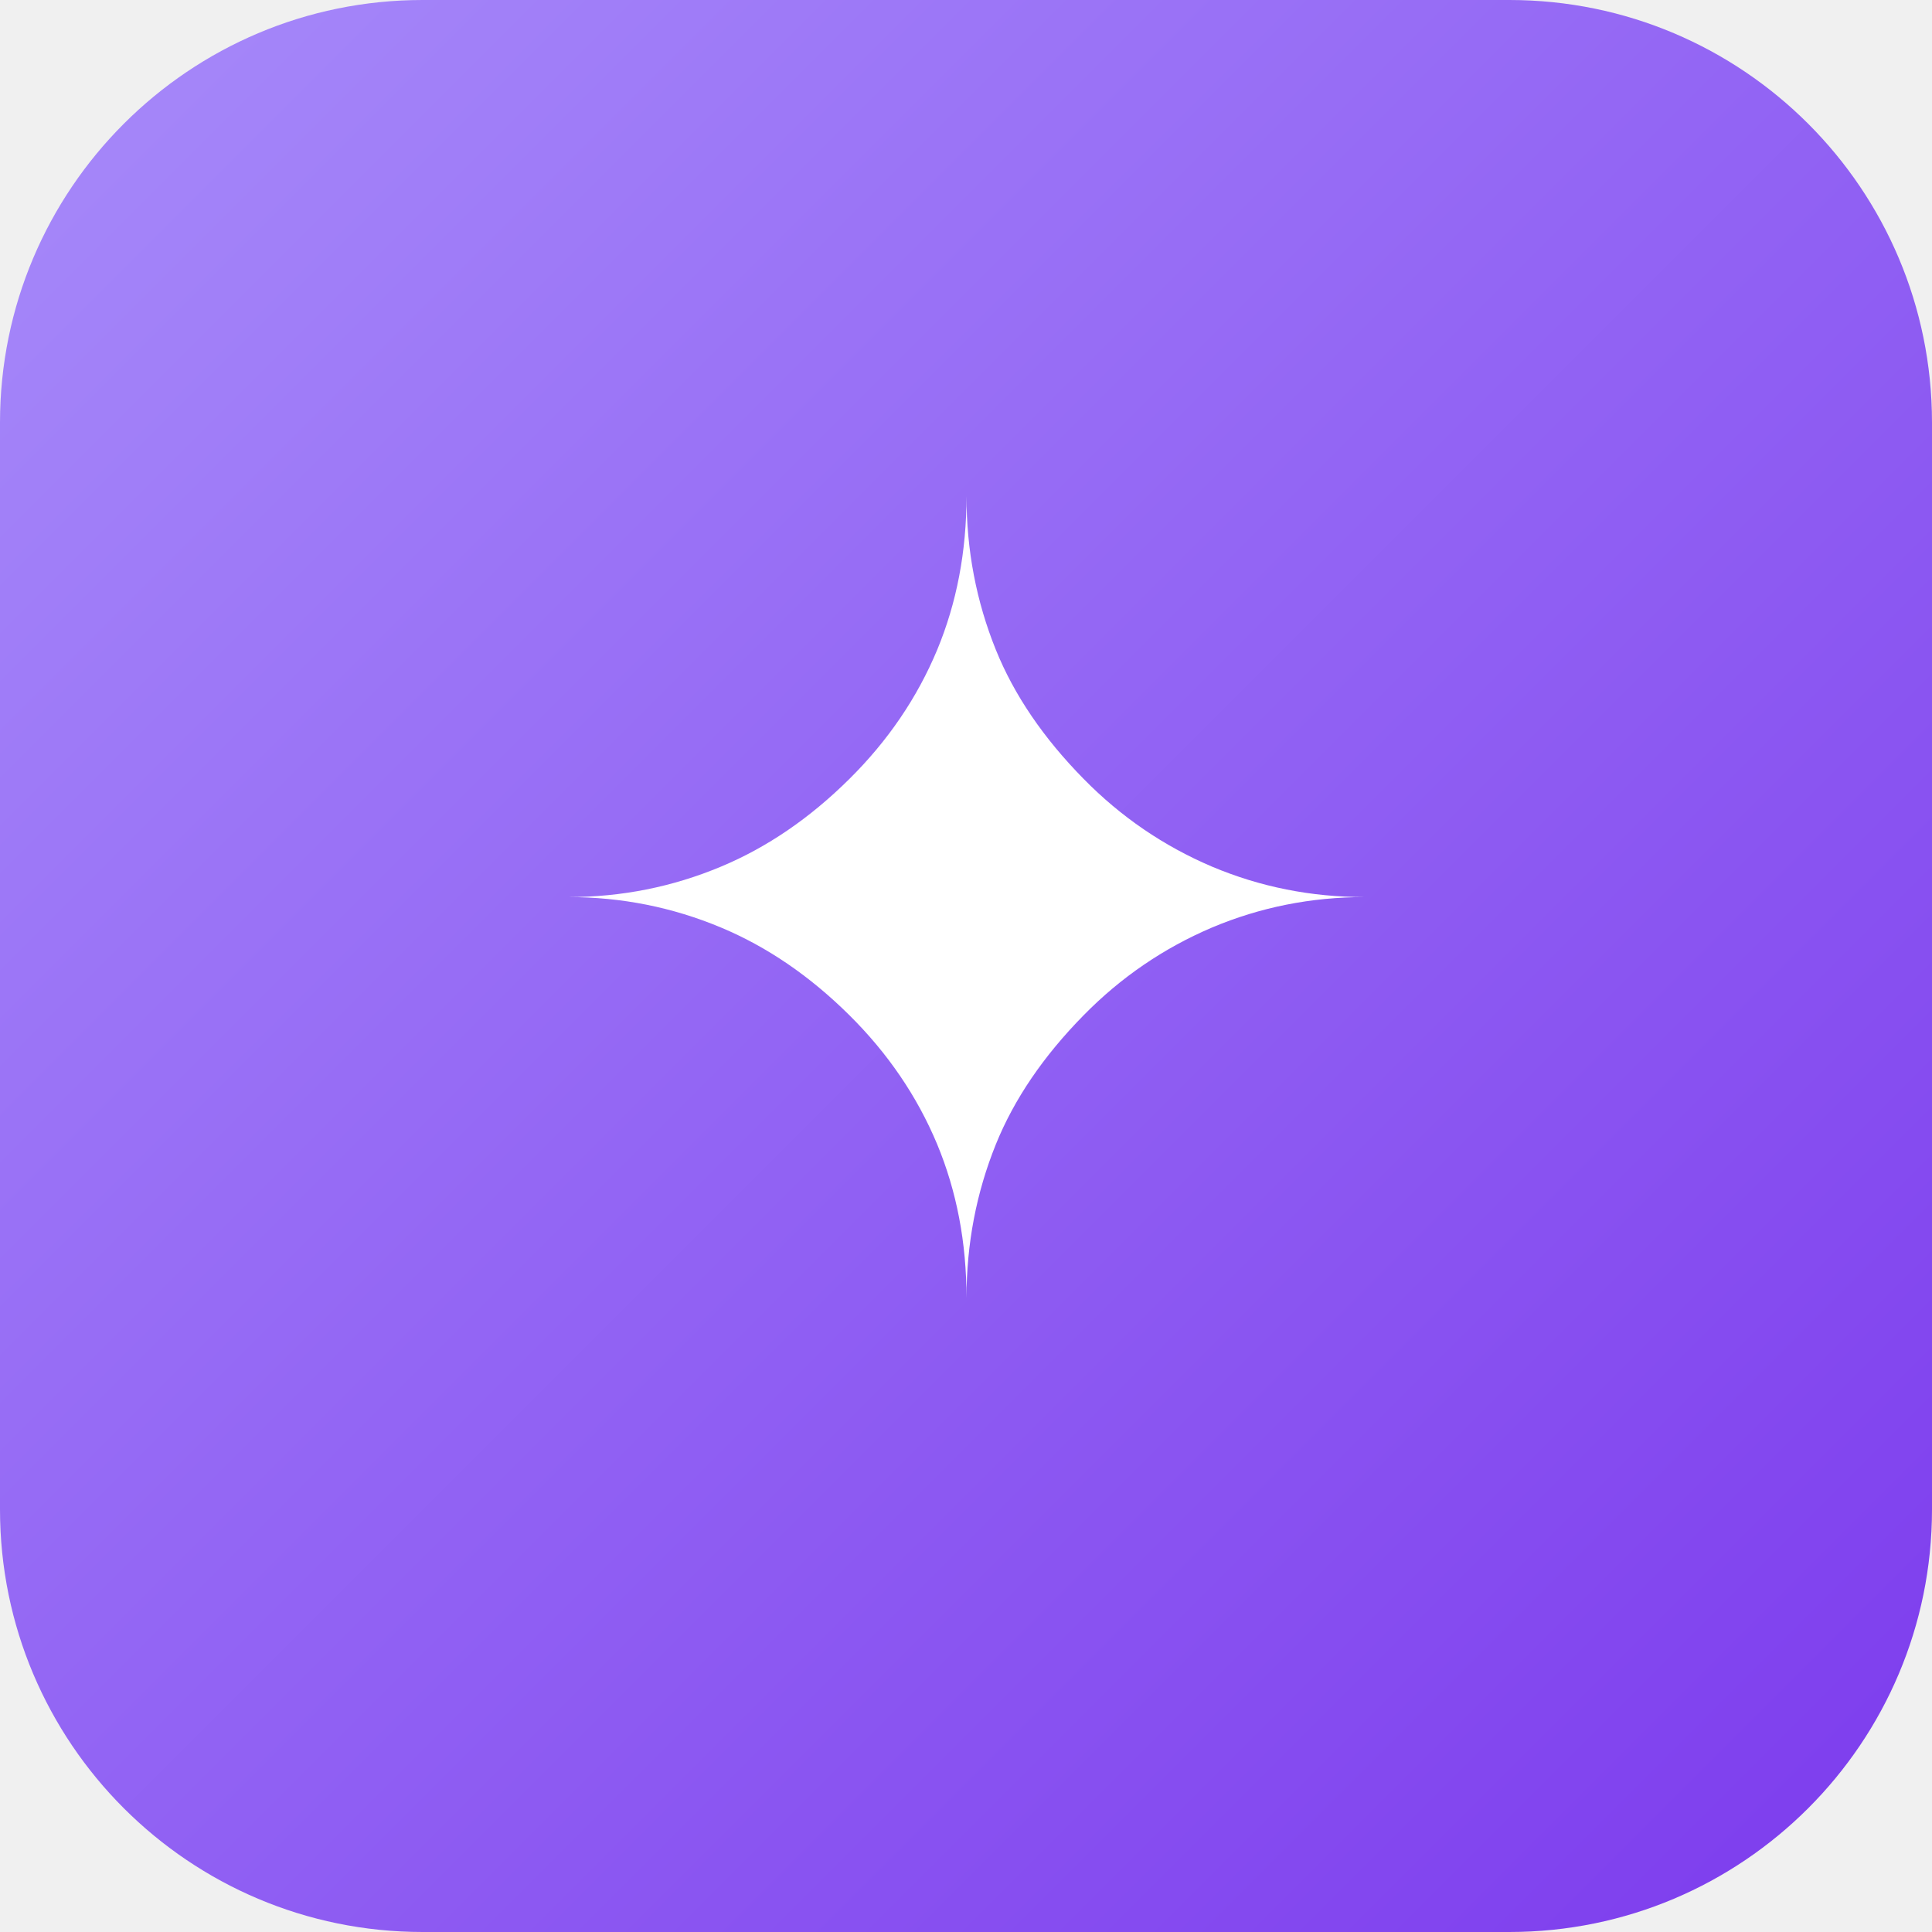
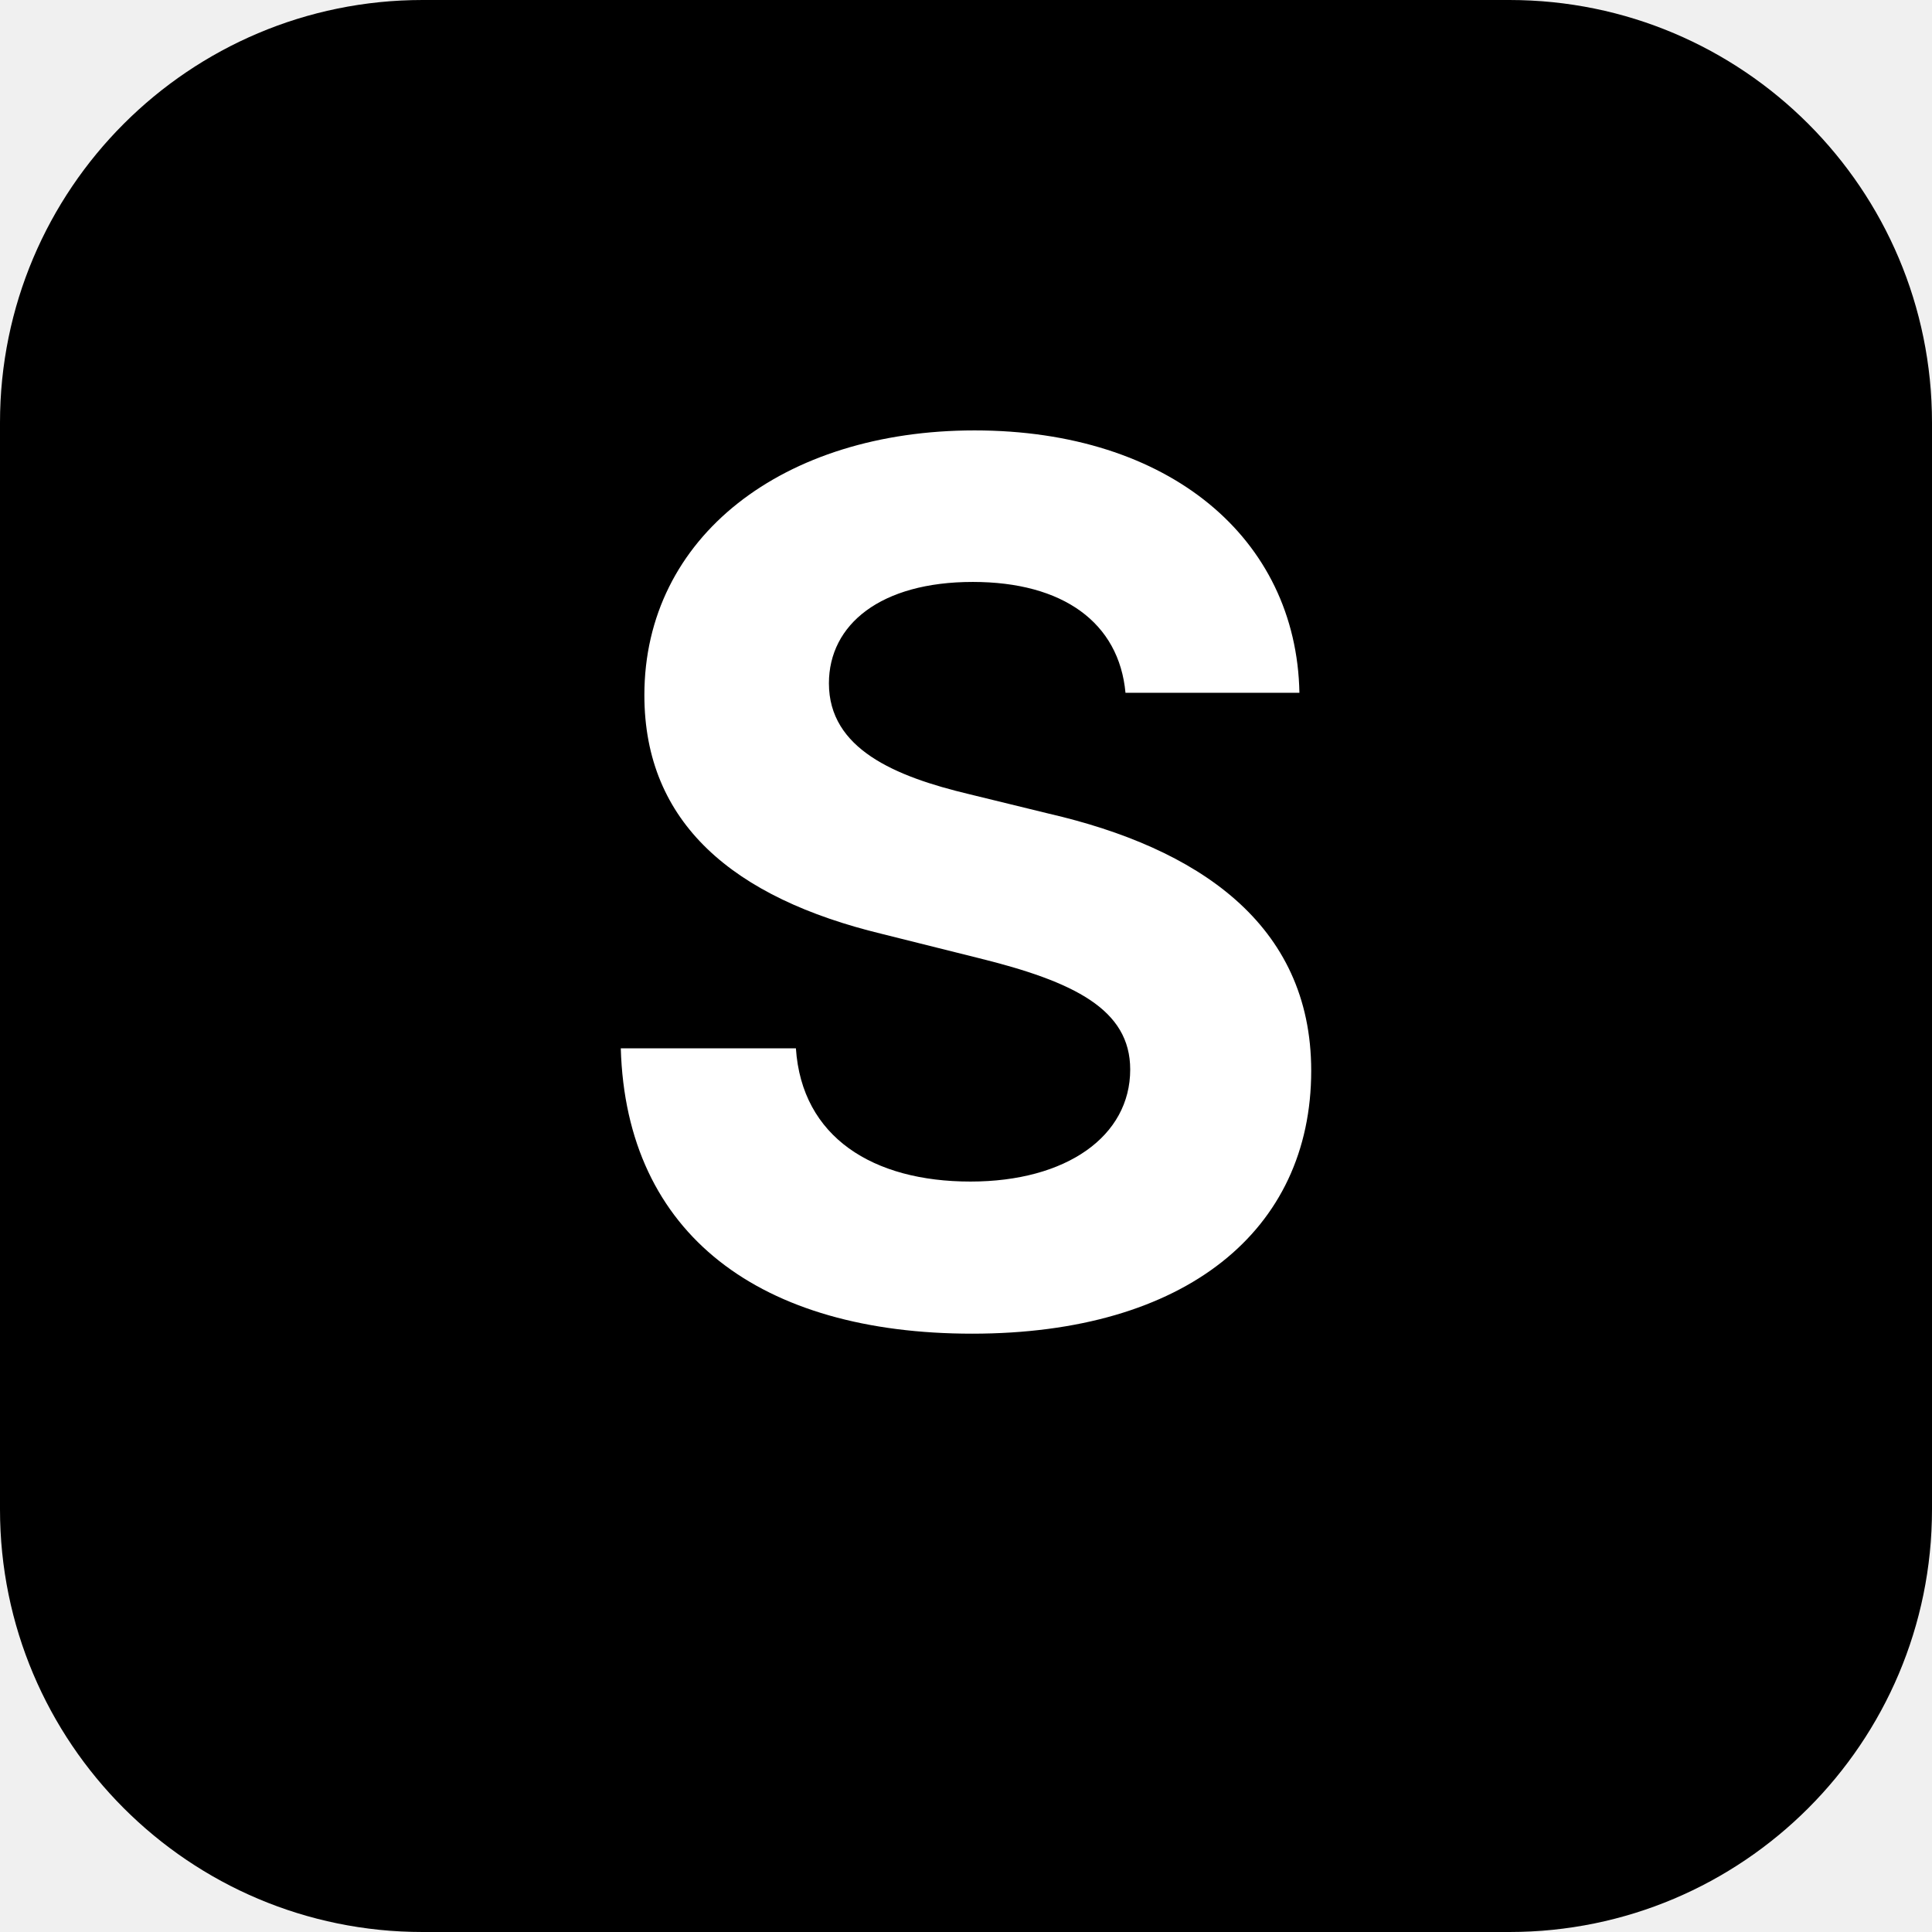
<svg xmlns="http://www.w3.org/2000/svg" viewBox="0 0 512 512">
-   <defs>
-     <linearGradient id="g" x1="0" y1="0" x2="1" y2="1">
-       <stop offset="0%" stop-color="#a78bfa" />
-       <stop offset="100%" stop-color="#7c3aed" />
-     </linearGradient>
-   </defs>
-   <rect width="512" height="512" rx="112" fill="url(#g)" />
-   <text x="256" y="340" font-size="280" font-family="-apple-system, system-ui, sans-serif" font-weight="700" text-anchor="middle" fill="white">✦</text>
+   <rect width="512" height="512" rx="112" fill="#000000" />
+   <text x="256" y="350" font-size="320" font-family="-apple-system, BlinkMacSystemFont, Inter, system-ui, sans-serif" font-weight="700" letter-spacing="-12" text-anchor="middle" fill="#ffffff">S</text>
</svg>
